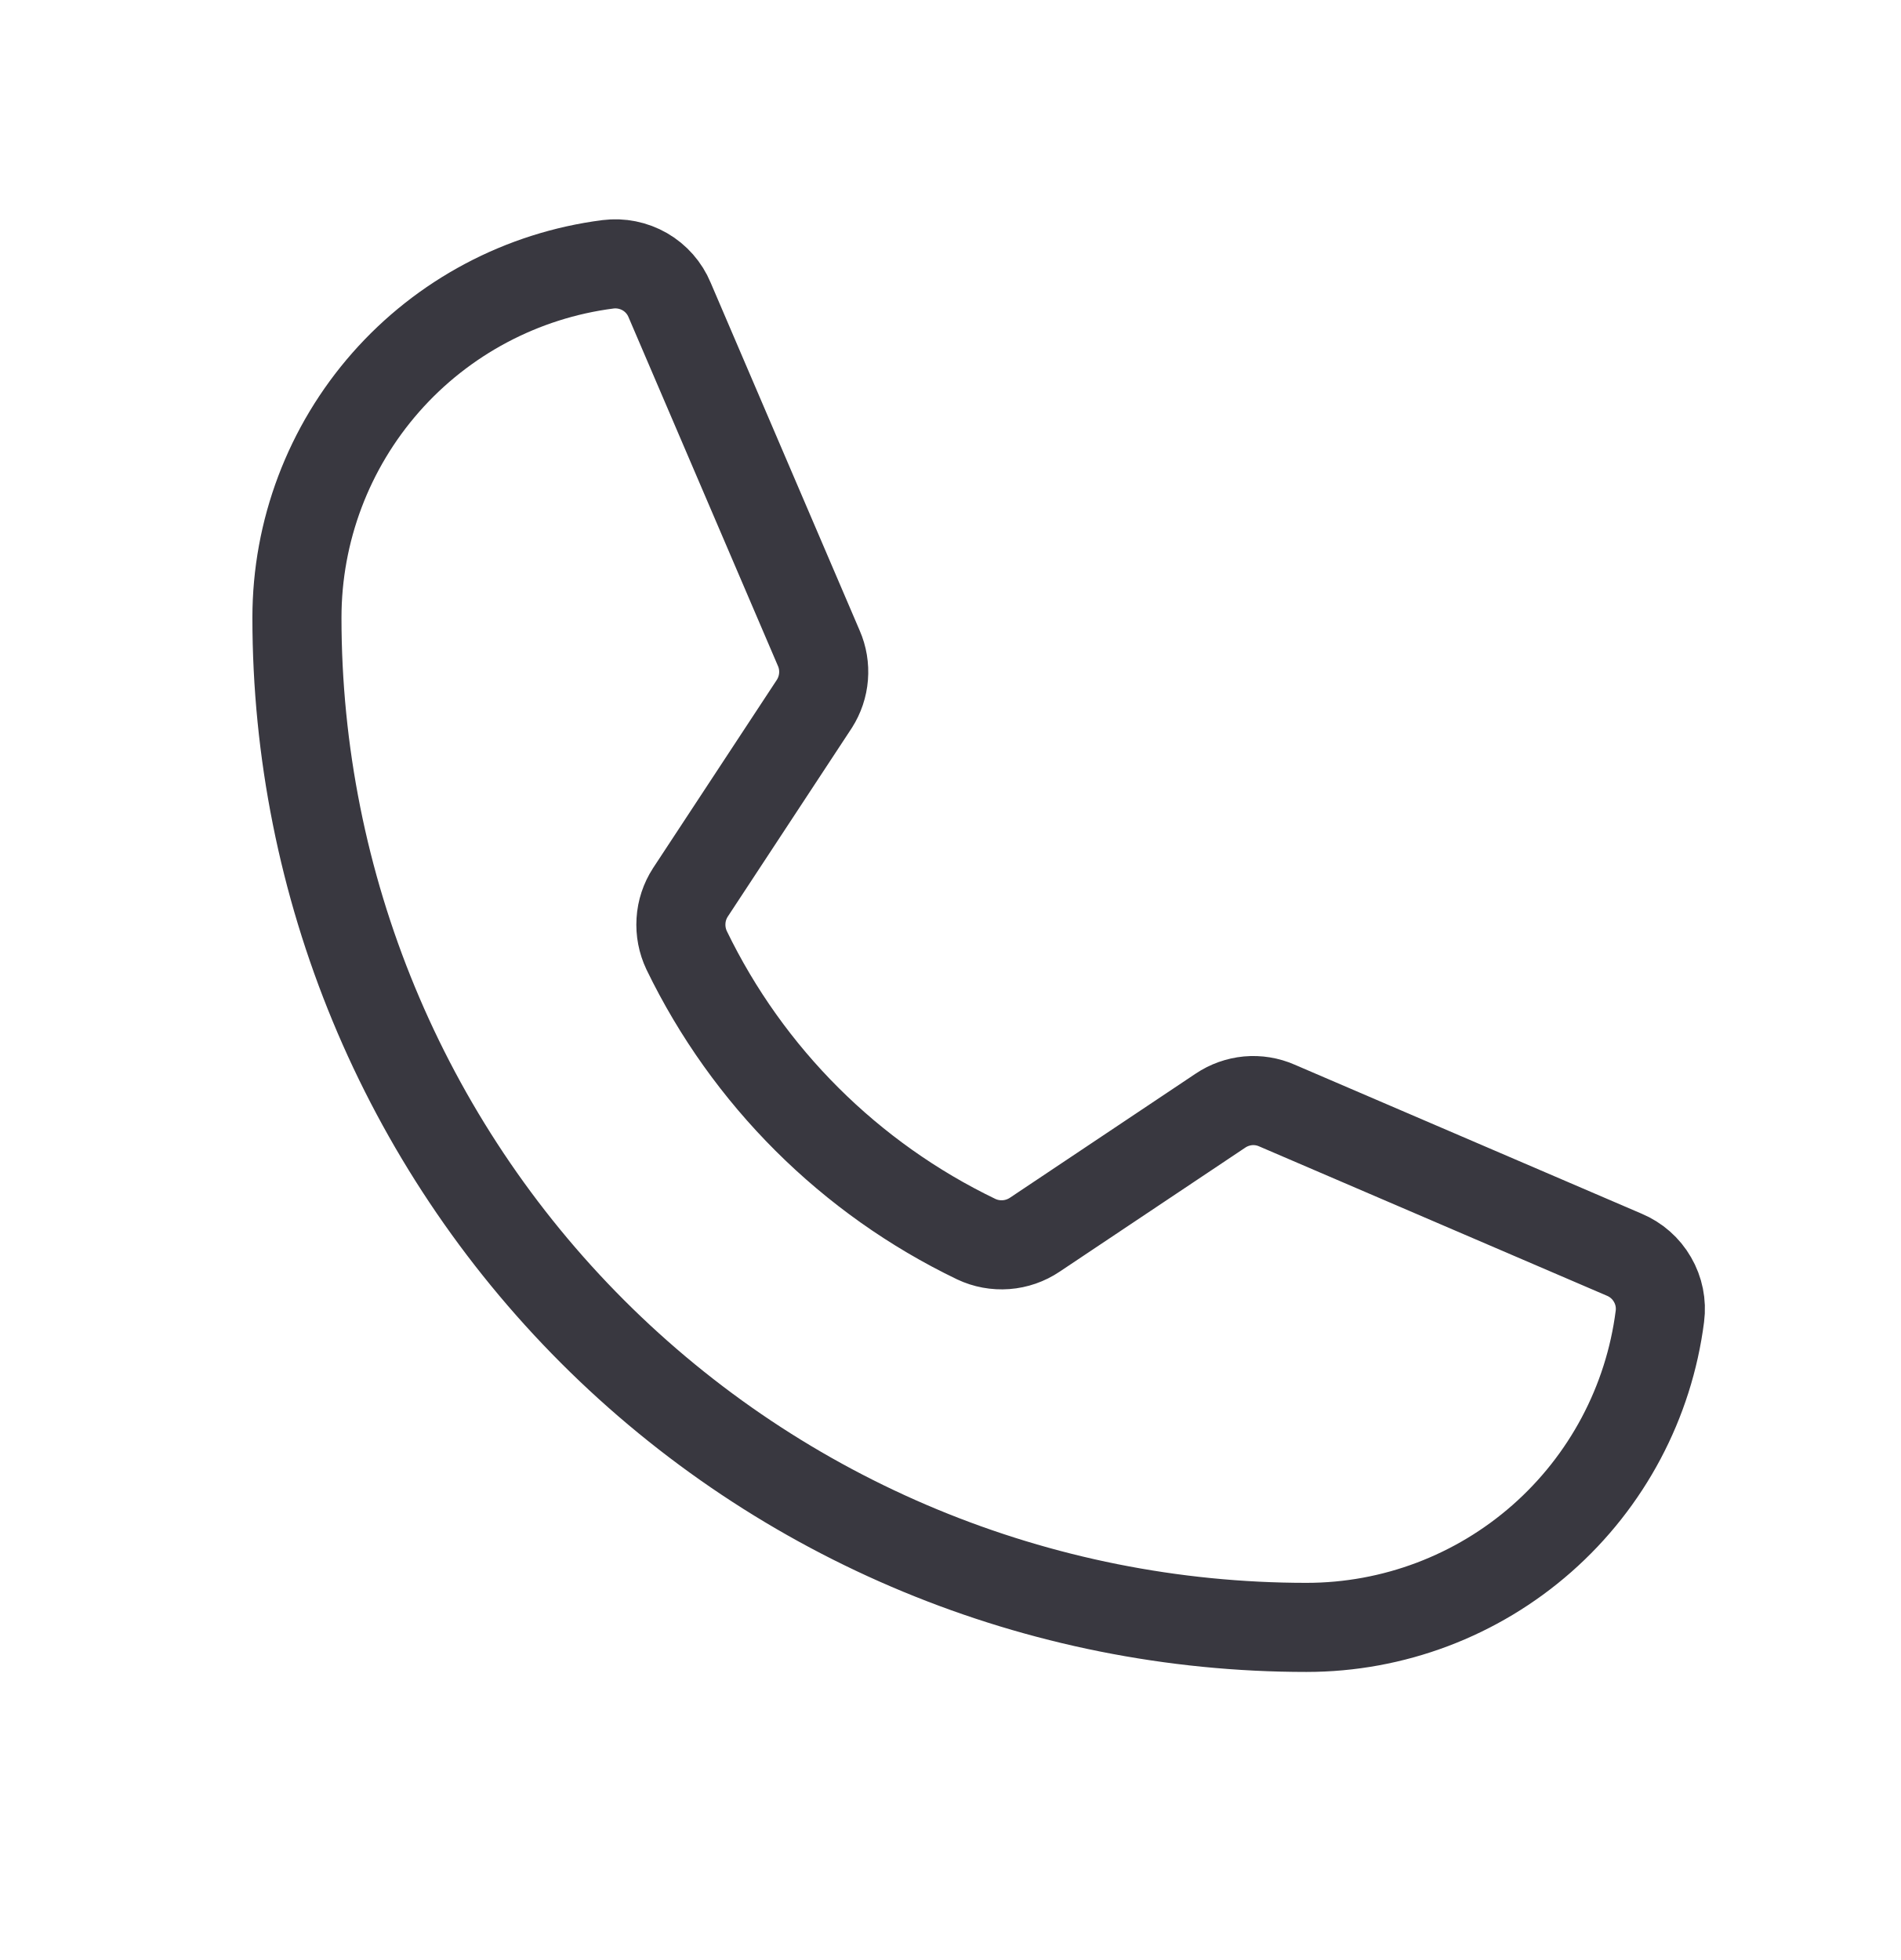
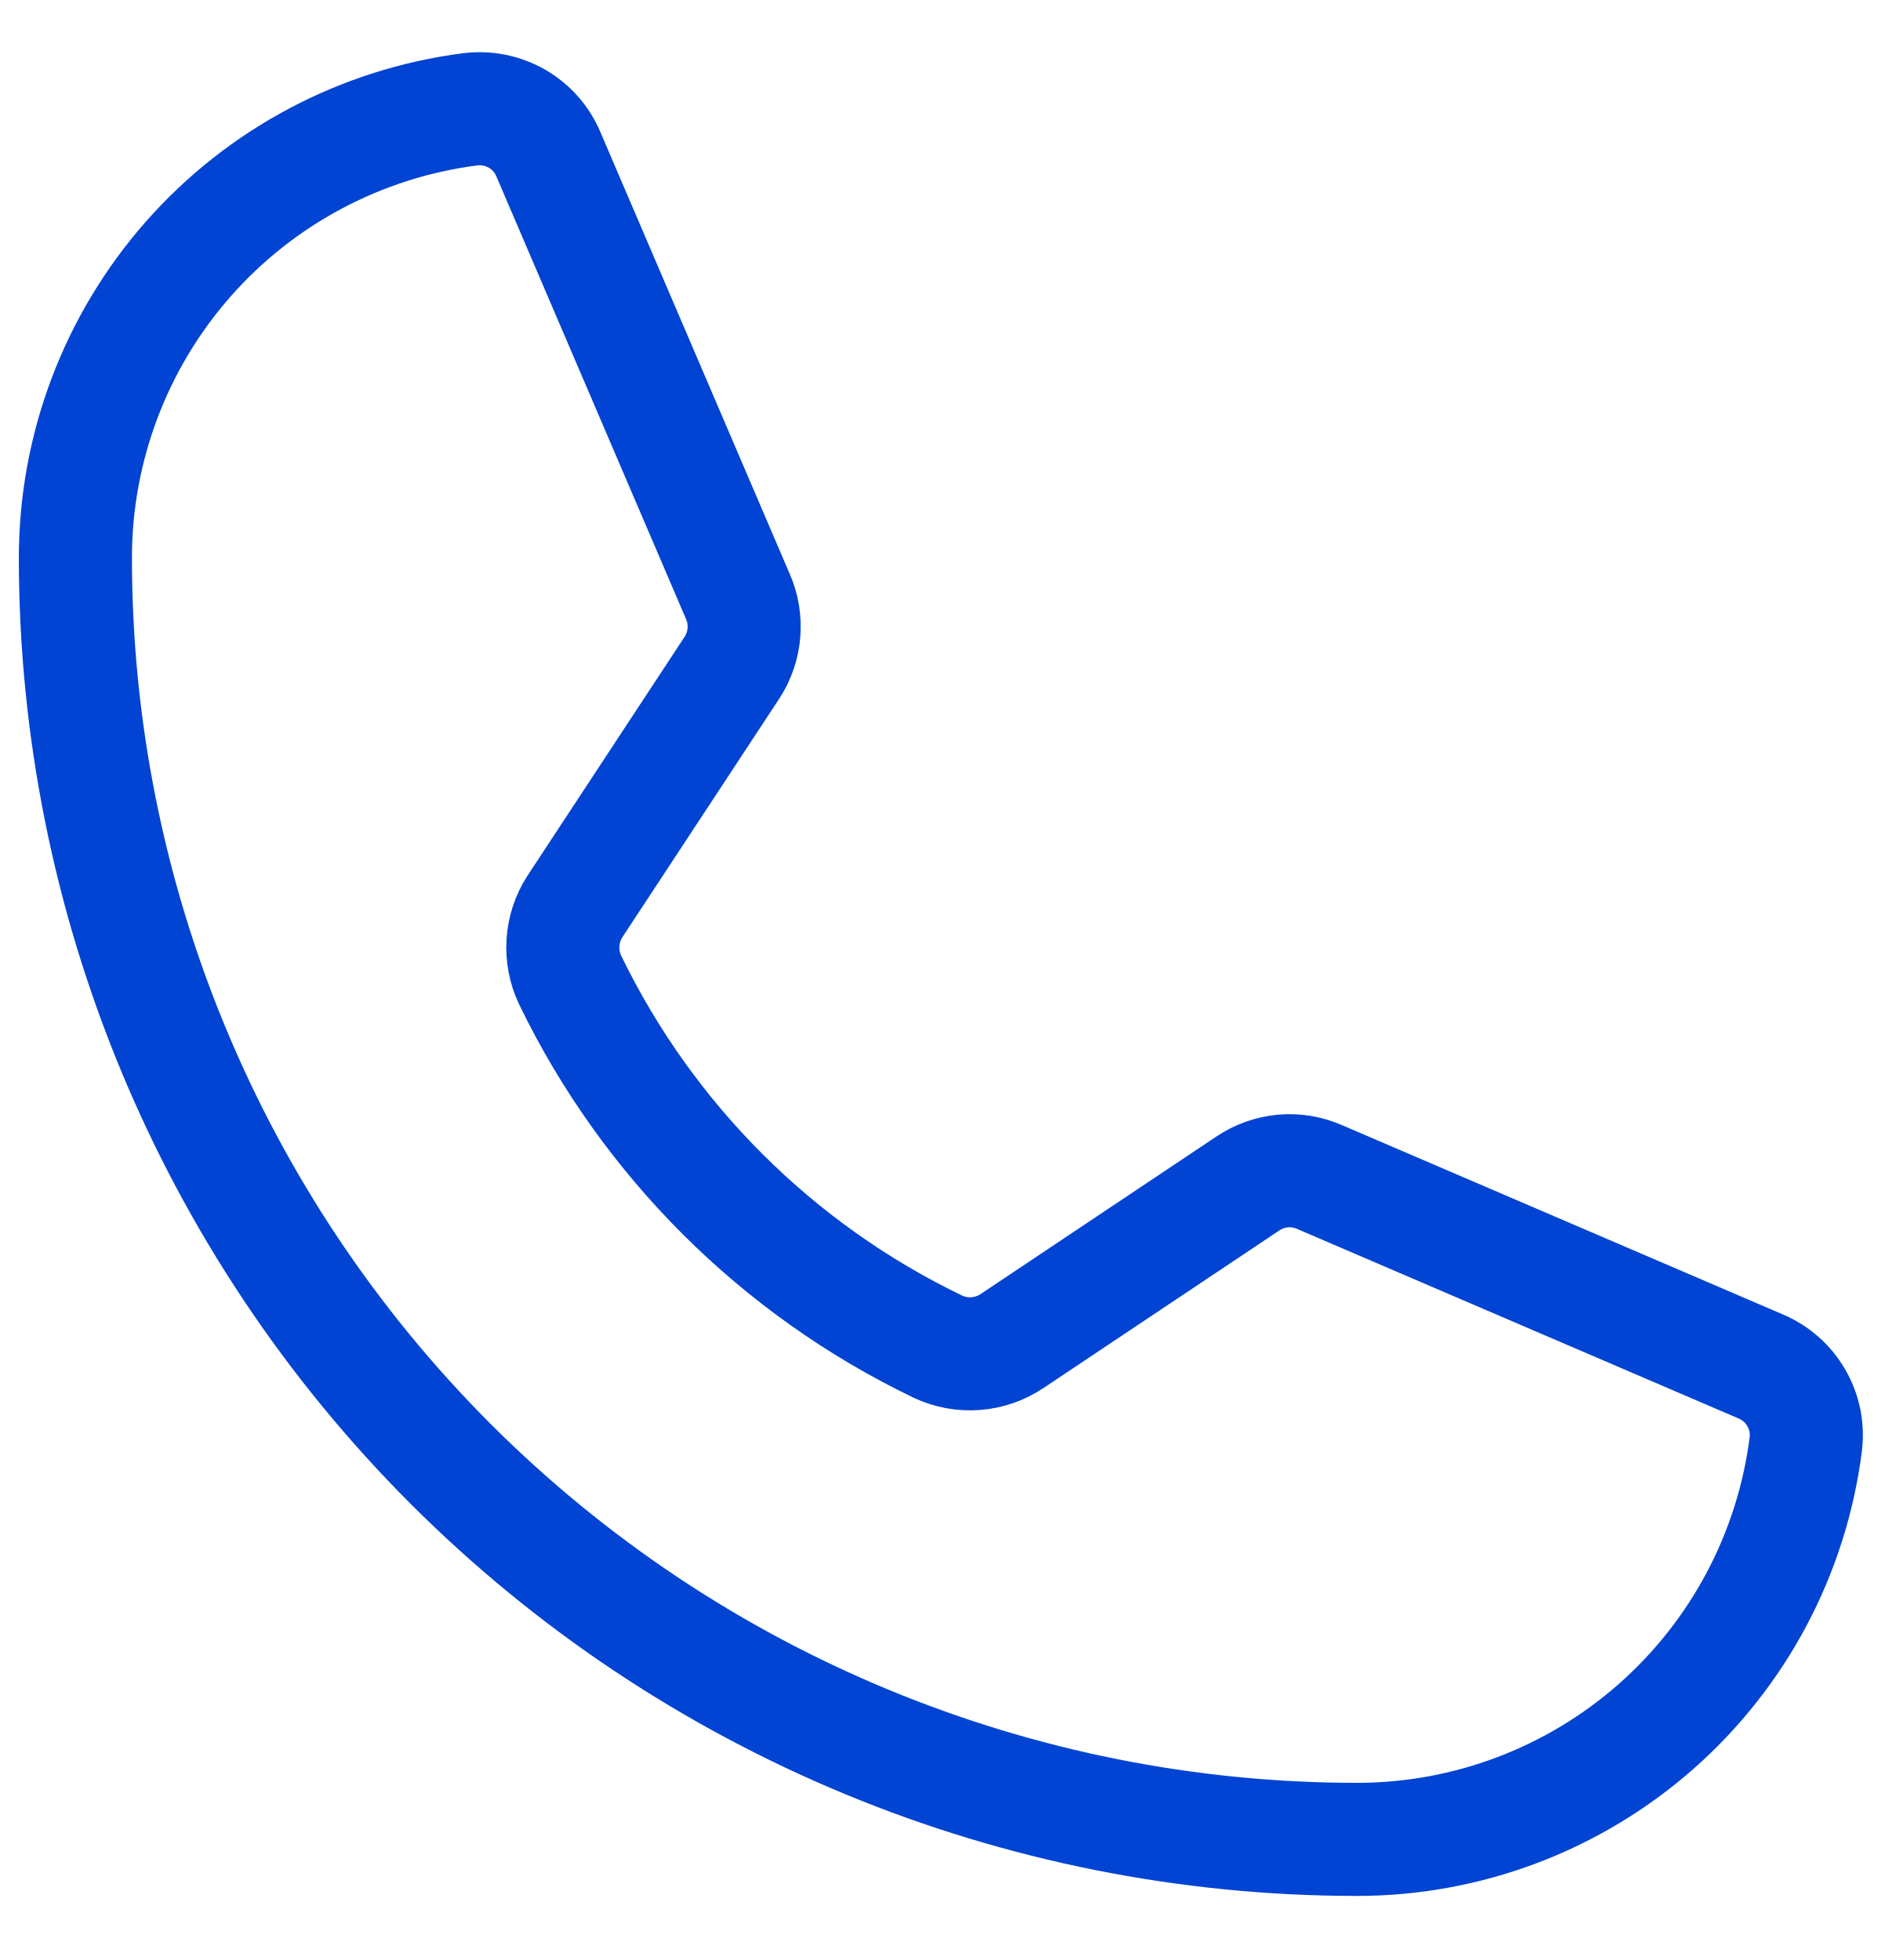
- <svg xmlns="http://www.w3.org/2000/svg" width="32" height="33" viewBox="0 0 32 33" fill="none">
-   <path d="M11.562 16C12.591 18.125 14.31 19.839 16.438 20.863C16.594 20.937 16.768 20.969 16.941 20.956C17.114 20.943 17.281 20.885 17.425 20.788L20.55 18.7C20.688 18.607 20.848 18.55 21.014 18.534C21.18 18.519 21.347 18.546 21.5 18.613L27.35 21.125C27.55 21.209 27.717 21.355 27.825 21.543C27.934 21.73 27.978 21.948 27.95 22.163C27.765 23.61 27.058 24.94 25.963 25.904C24.868 26.868 23.459 27.4 22 27.4C17.491 27.4 13.167 25.609 9.979 22.421C6.791 19.233 5 14.909 5 10.4C5 8.941 5.532 7.533 6.496 6.437C7.46 5.342 8.79 4.636 10.238 4.45C10.452 4.423 10.67 4.467 10.858 4.575C11.045 4.683 11.192 4.85 11.275 5.05L13.787 10.913C13.853 11.063 13.88 11.228 13.867 11.391C13.854 11.555 13.801 11.712 13.713 11.85L11.625 15.025C11.532 15.169 11.477 15.334 11.467 15.505C11.456 15.675 11.489 15.846 11.562 16V16Z" stroke="#393840" stroke-width="1.5" stroke-linecap="round" stroke-linejoin="round" />
+ <svg xmlns="http://www.w3.org/2000/svg" width="25" height="26" viewBox="0 0 25 26" fill="none">
+   <path d="M7.562 13C8.592 15.125 10.31 16.839 12.438 17.863C12.594 17.937 12.768 17.969 12.941 17.956C13.114 17.943 13.281 17.885 13.425 17.788L16.55 15.7C16.688 15.607 16.848 15.55 17.014 15.534C17.18 15.519 17.347 15.546 17.5 15.613L23.35 18.125C23.55 18.209 23.717 18.355 23.825 18.543C23.934 18.73 23.978 18.948 23.95 19.163C23.765 20.61 23.058 21.94 21.963 22.904C20.868 23.868 19.459 24.4 18 24.4C13.491 24.4 9.167 22.609 5.979 19.421C2.791 16.233 1 11.909 1 7.4C1 5.941 1.532 4.533 2.496 3.437C3.46 2.342 4.79 1.636 6.237 1.45C6.452 1.423 6.67 1.467 6.858 1.575C7.045 1.683 7.192 1.85 7.275 2.05L9.787 7.913C9.853 8.063 9.88 8.228 9.867 8.391C9.854 8.555 9.801 8.712 9.713 8.85L7.625 12.025C7.532 12.169 7.478 12.334 7.467 12.505C7.456 12.675 7.489 12.846 7.562 13V13Z" stroke="#0144D3" stroke-width="1.5" stroke-linecap="round" stroke-linejoin="round" />
</svg>
